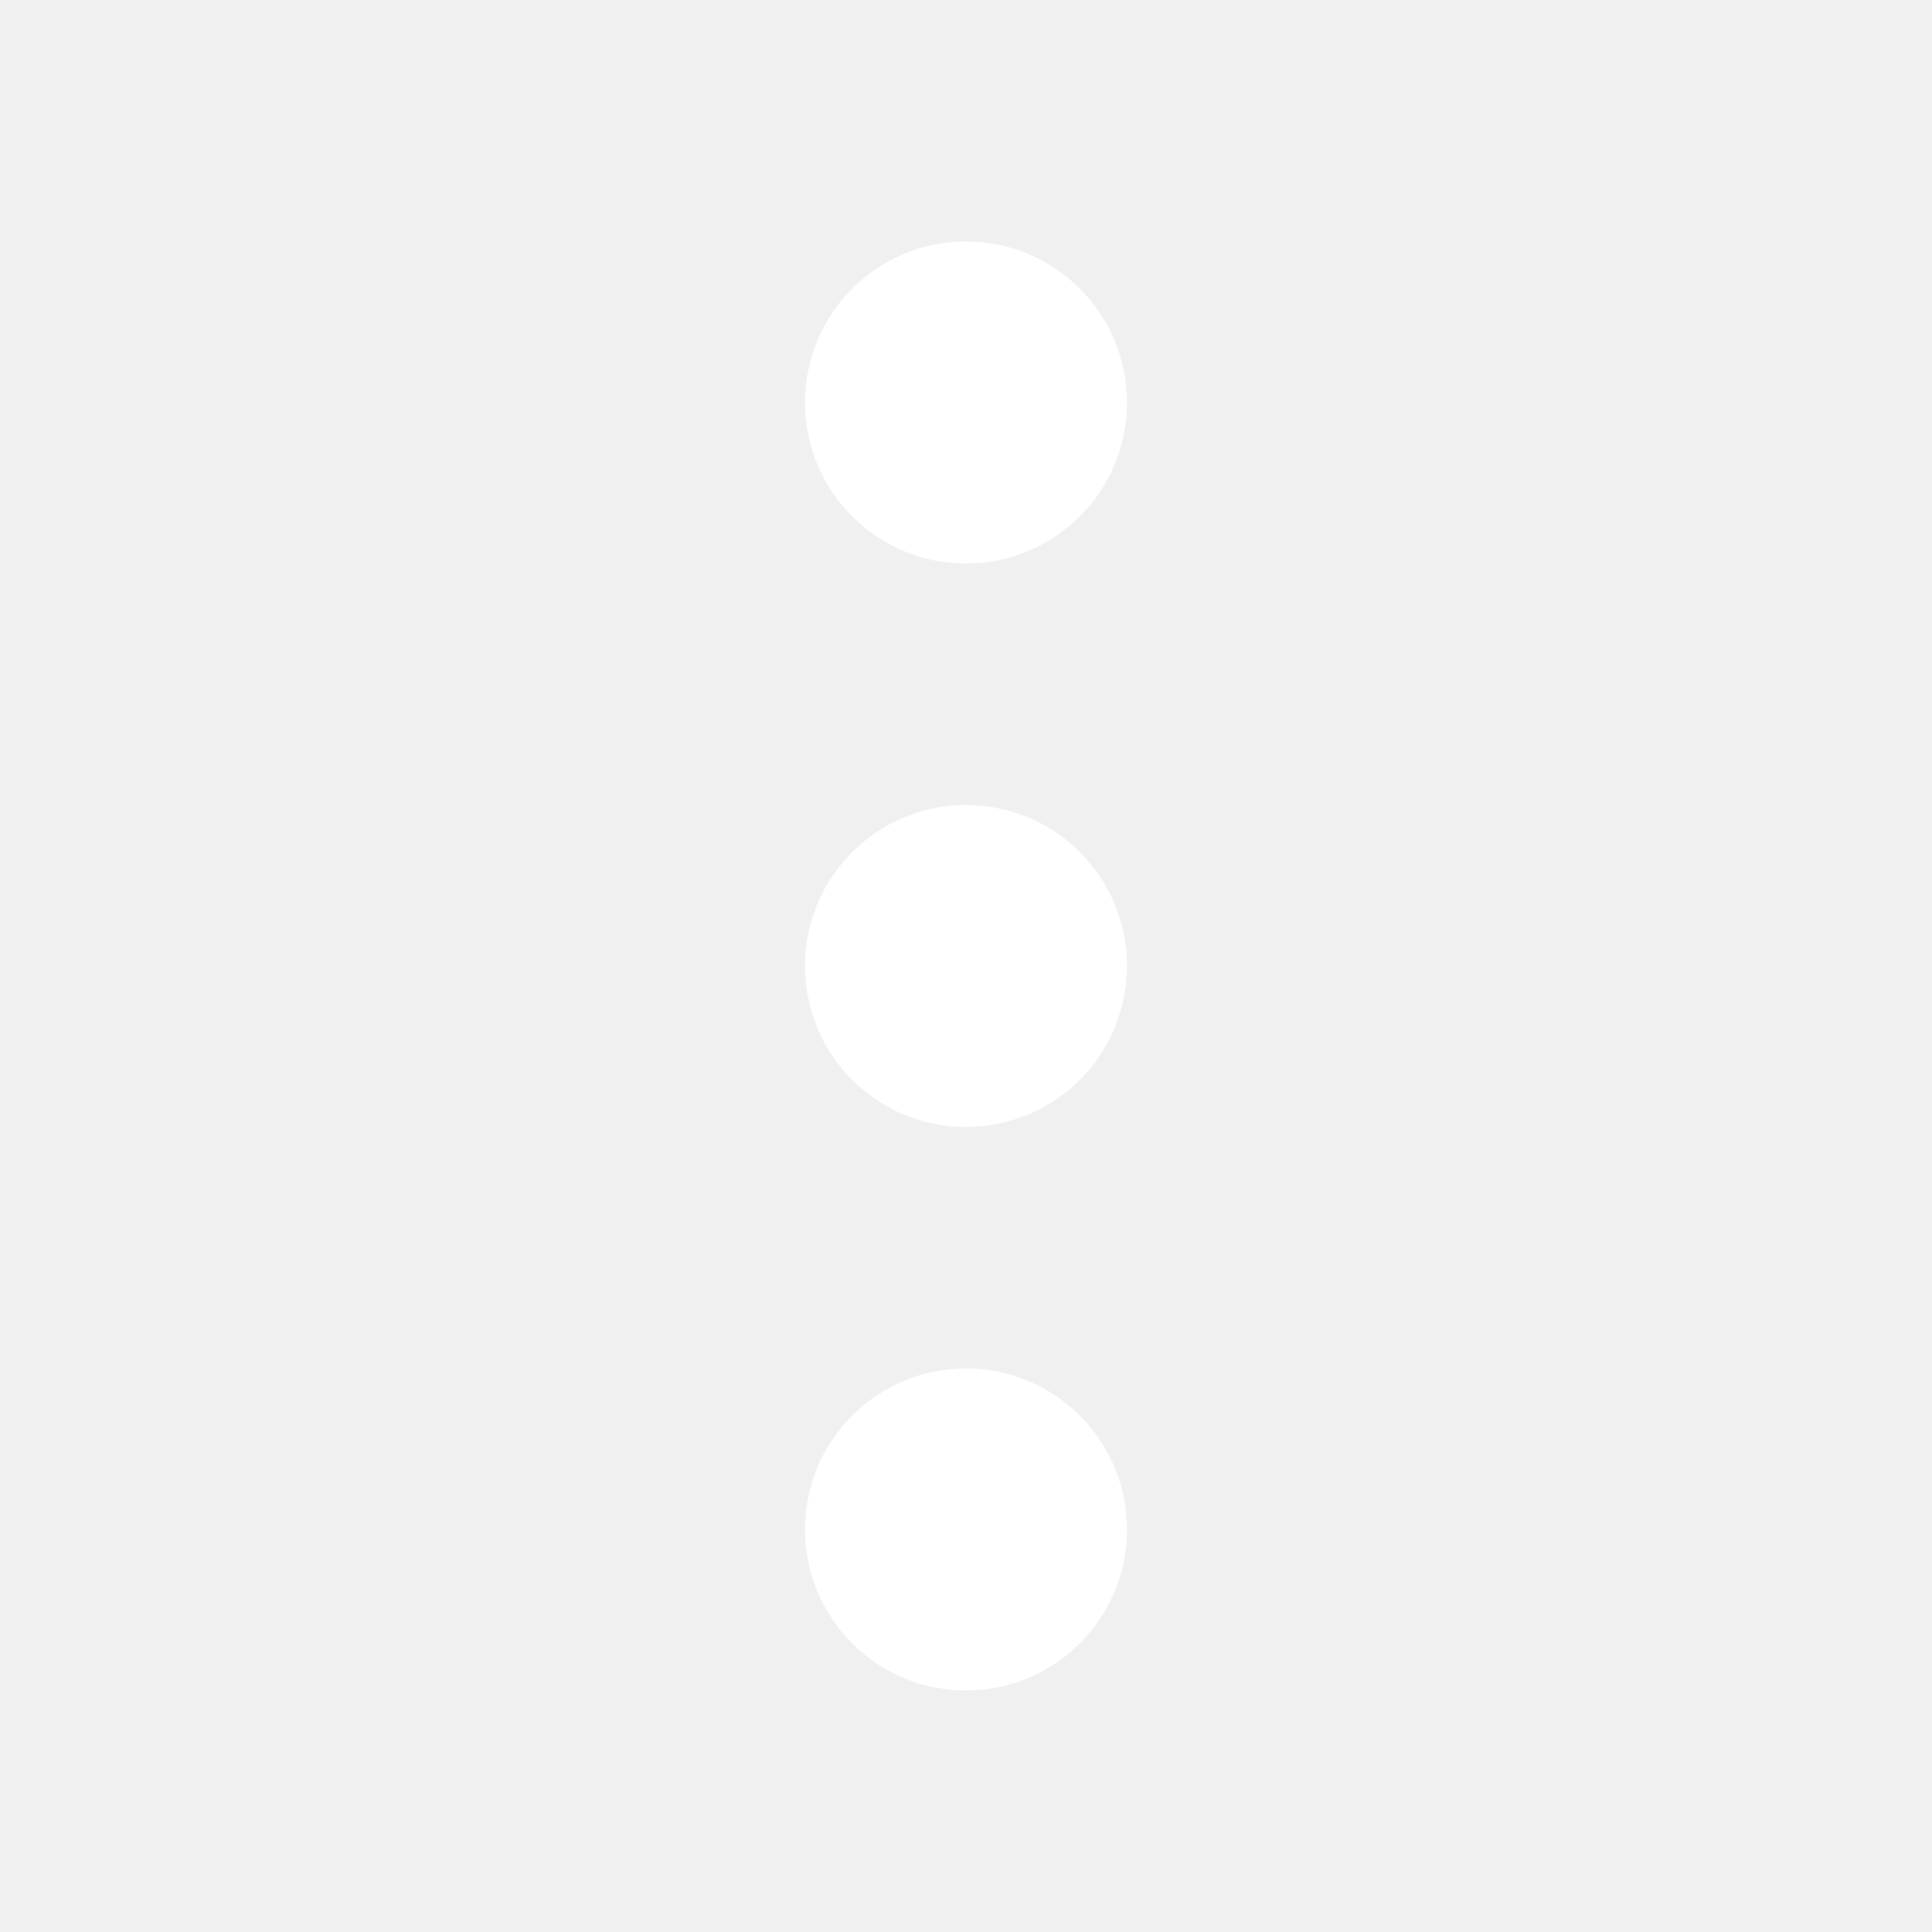
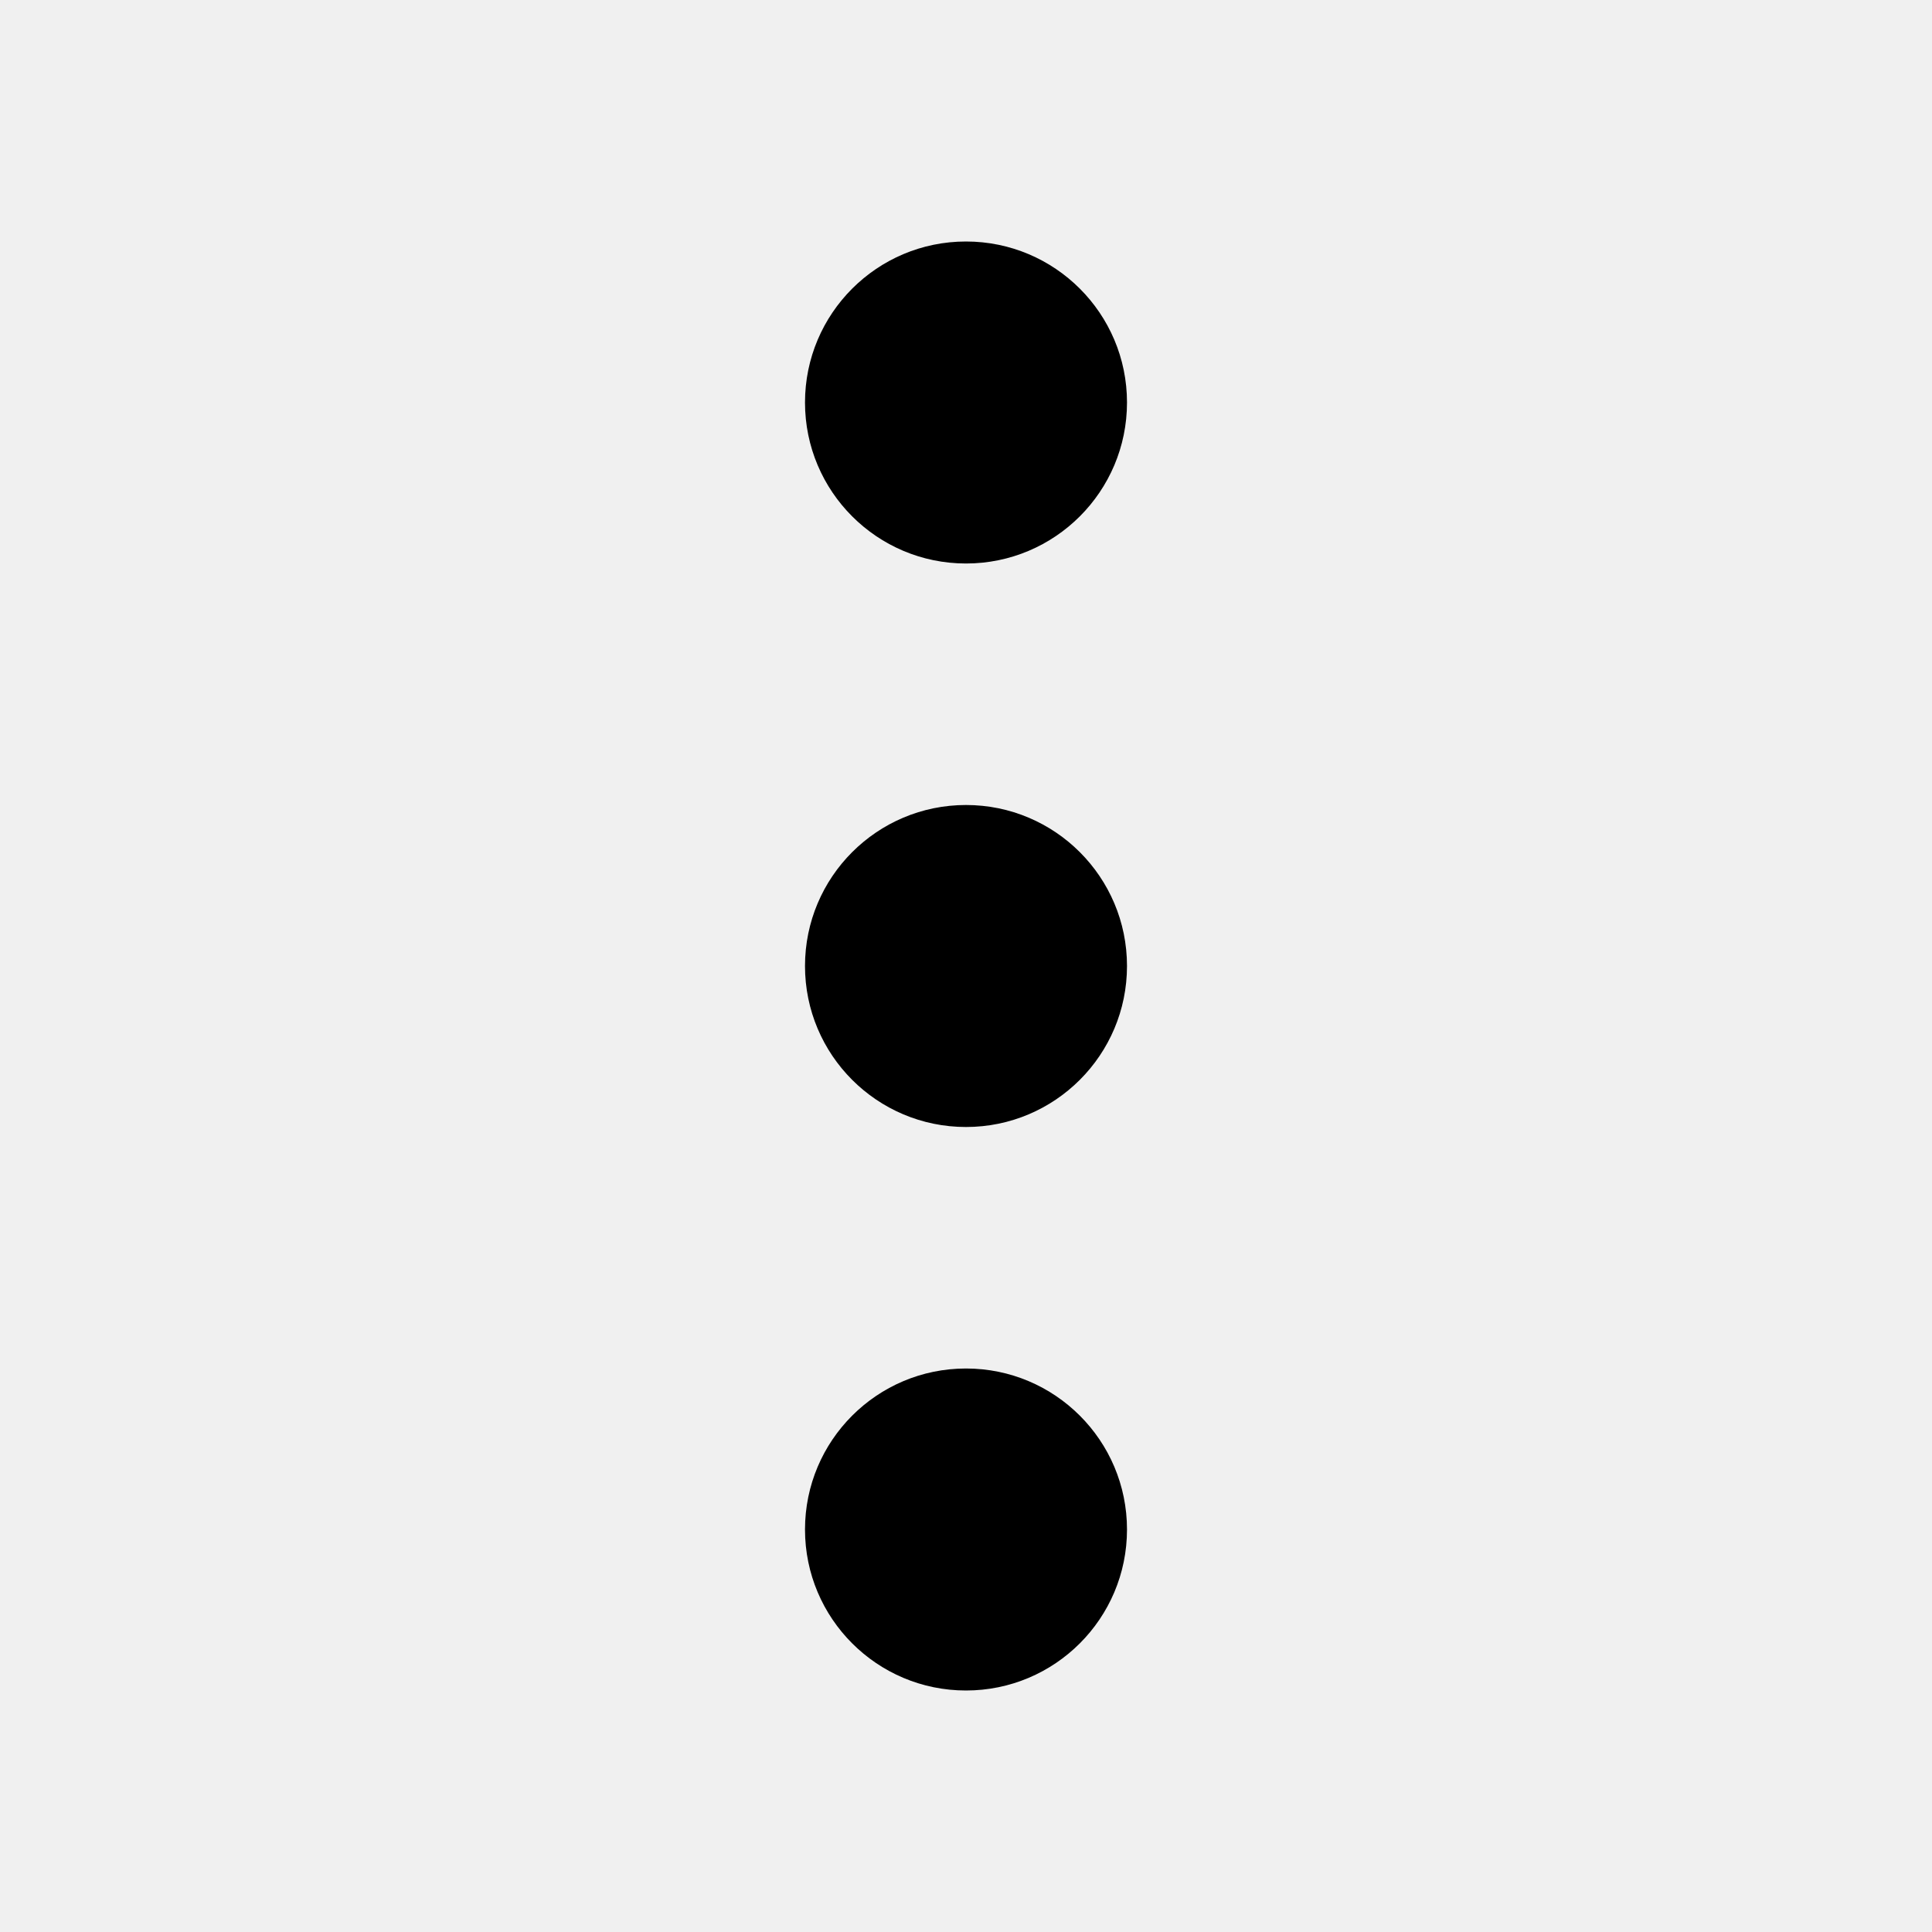
- <svg xmlns="http://www.w3.org/2000/svg" viewBox="0 0 24 24" fill="#ffffff">
+ <svg xmlns="http://www.w3.org/2000/svg" viewBox="0 0 24 24" fill="#000000">
  <path d="m12 7a2 2 0 1 0 -2-2 2 2 0 0 0 2 2zm0 10a2 2 0 1 0 2 2 2 2 0 0 0 -2-2zm0-7a2 2 0 1 0 2 2 2 2 0 0 0 -2-2z" />
</svg>
